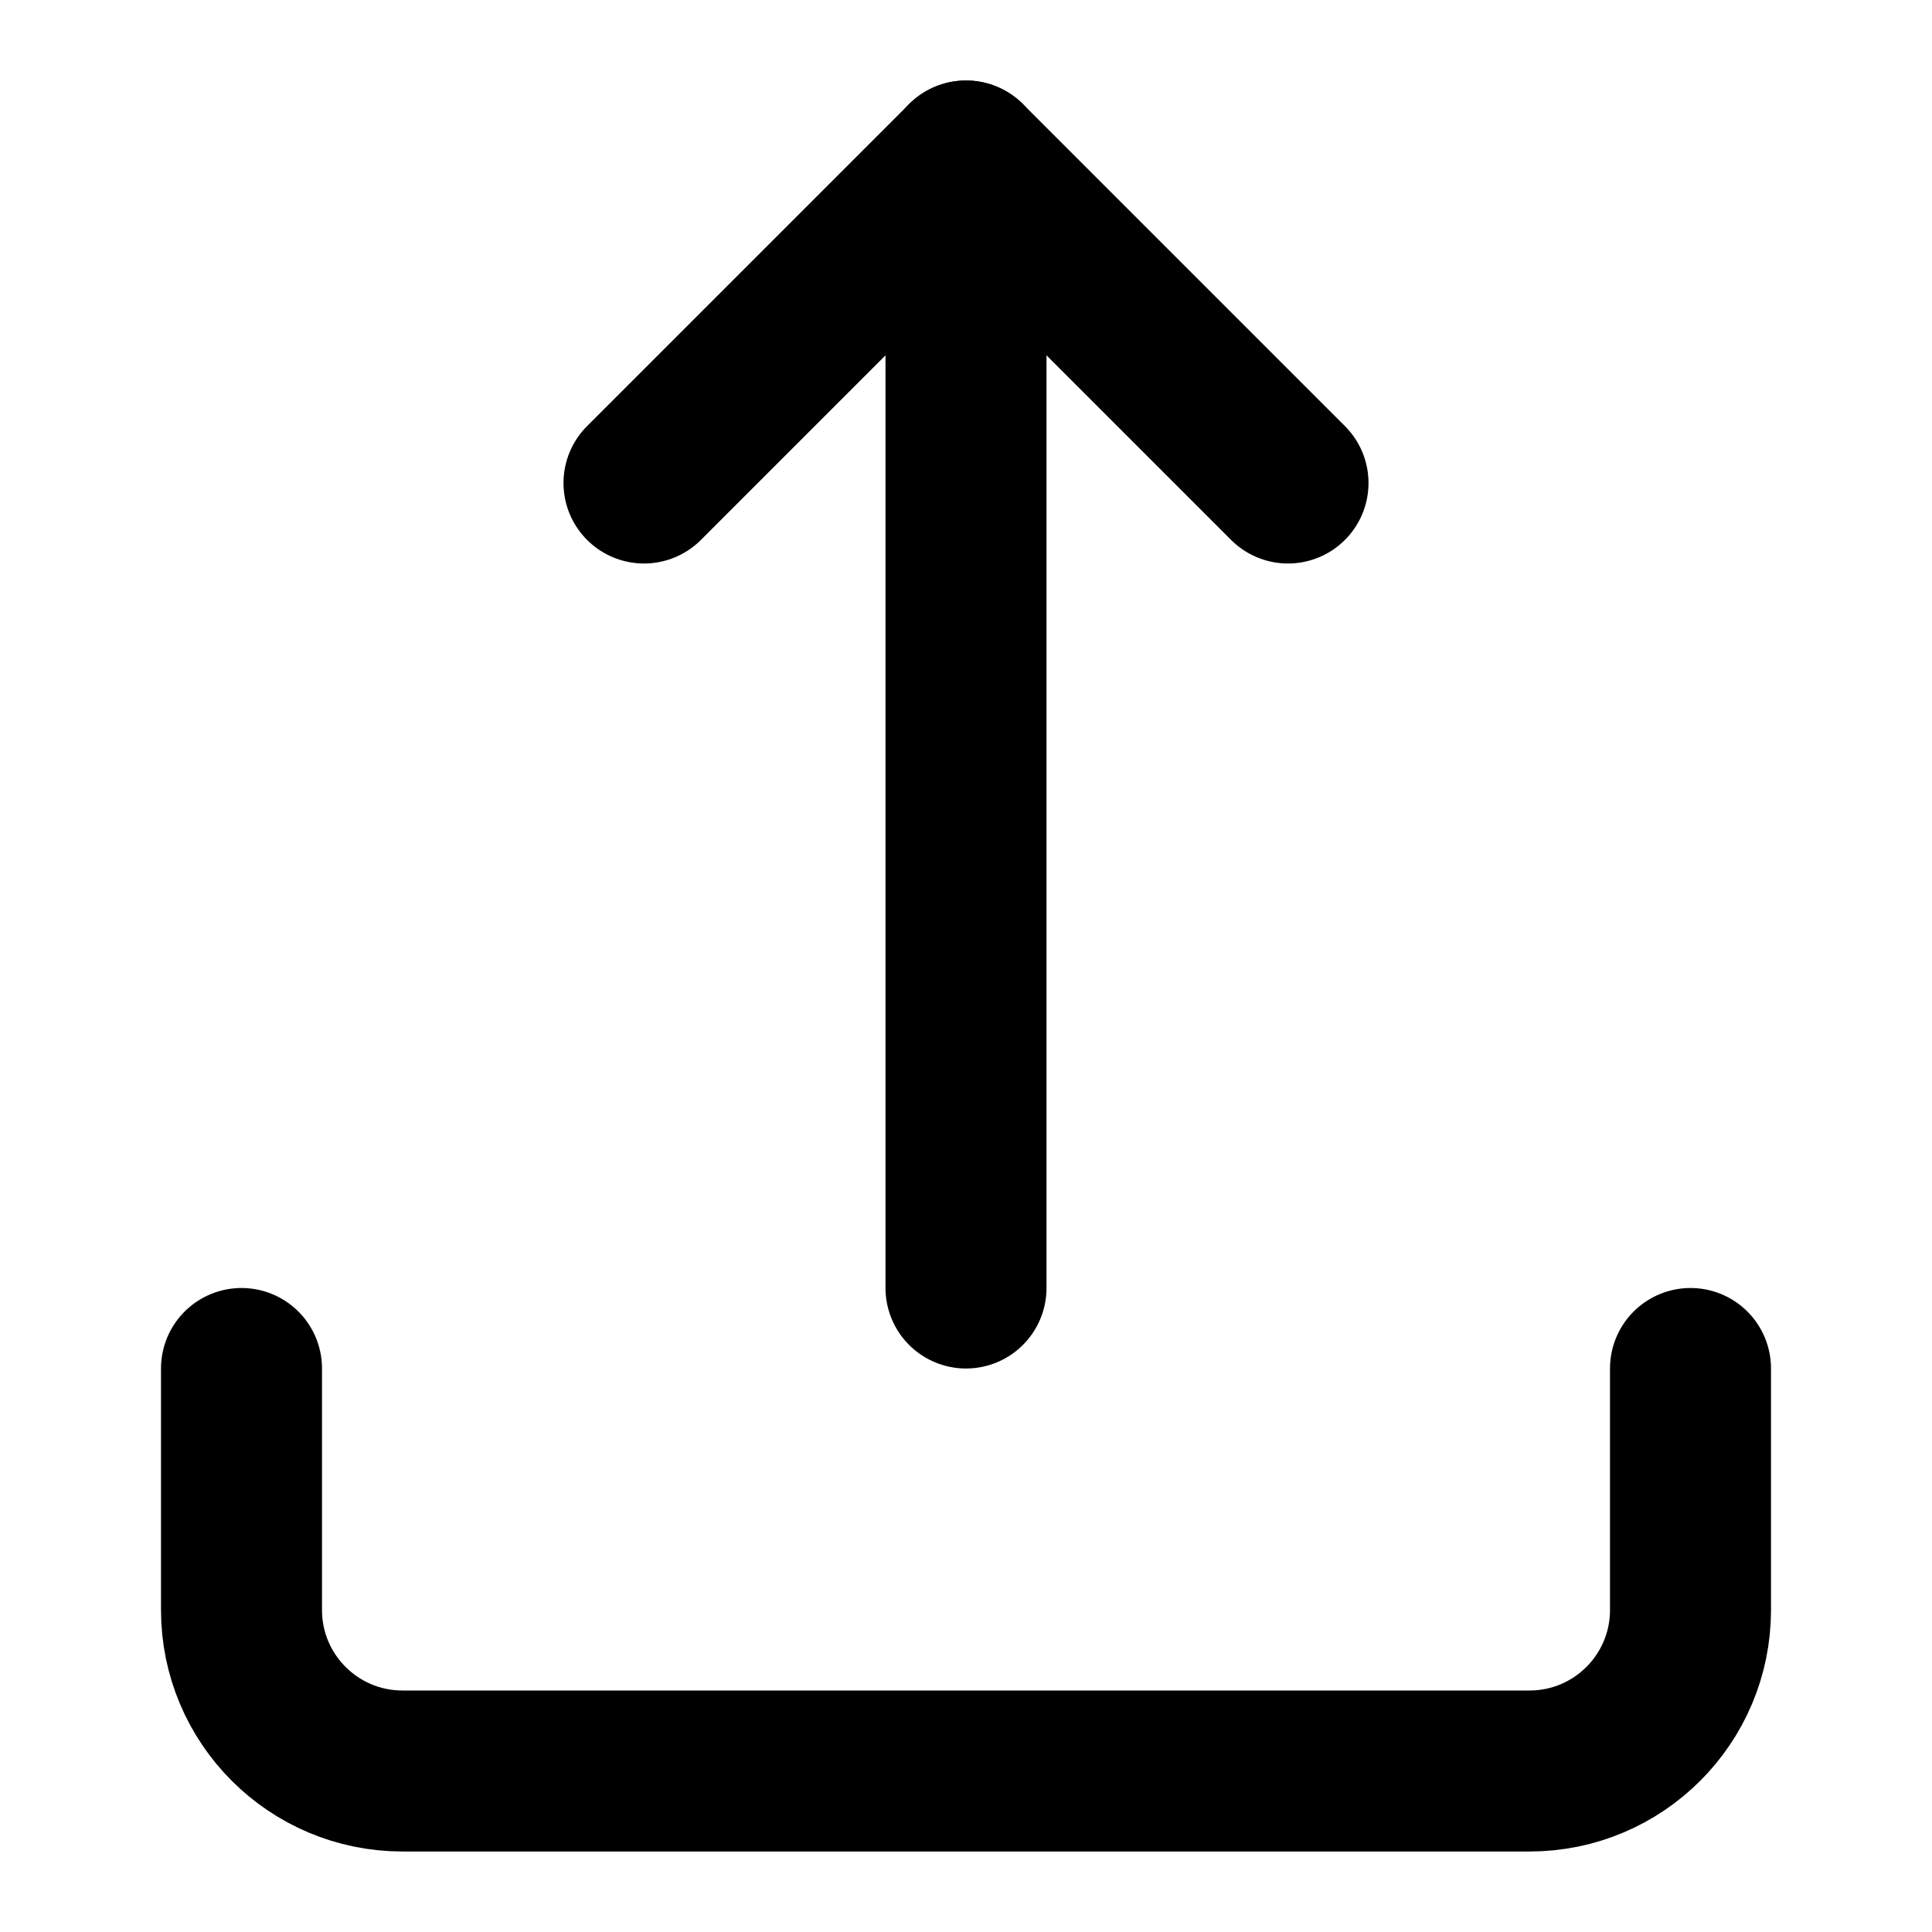
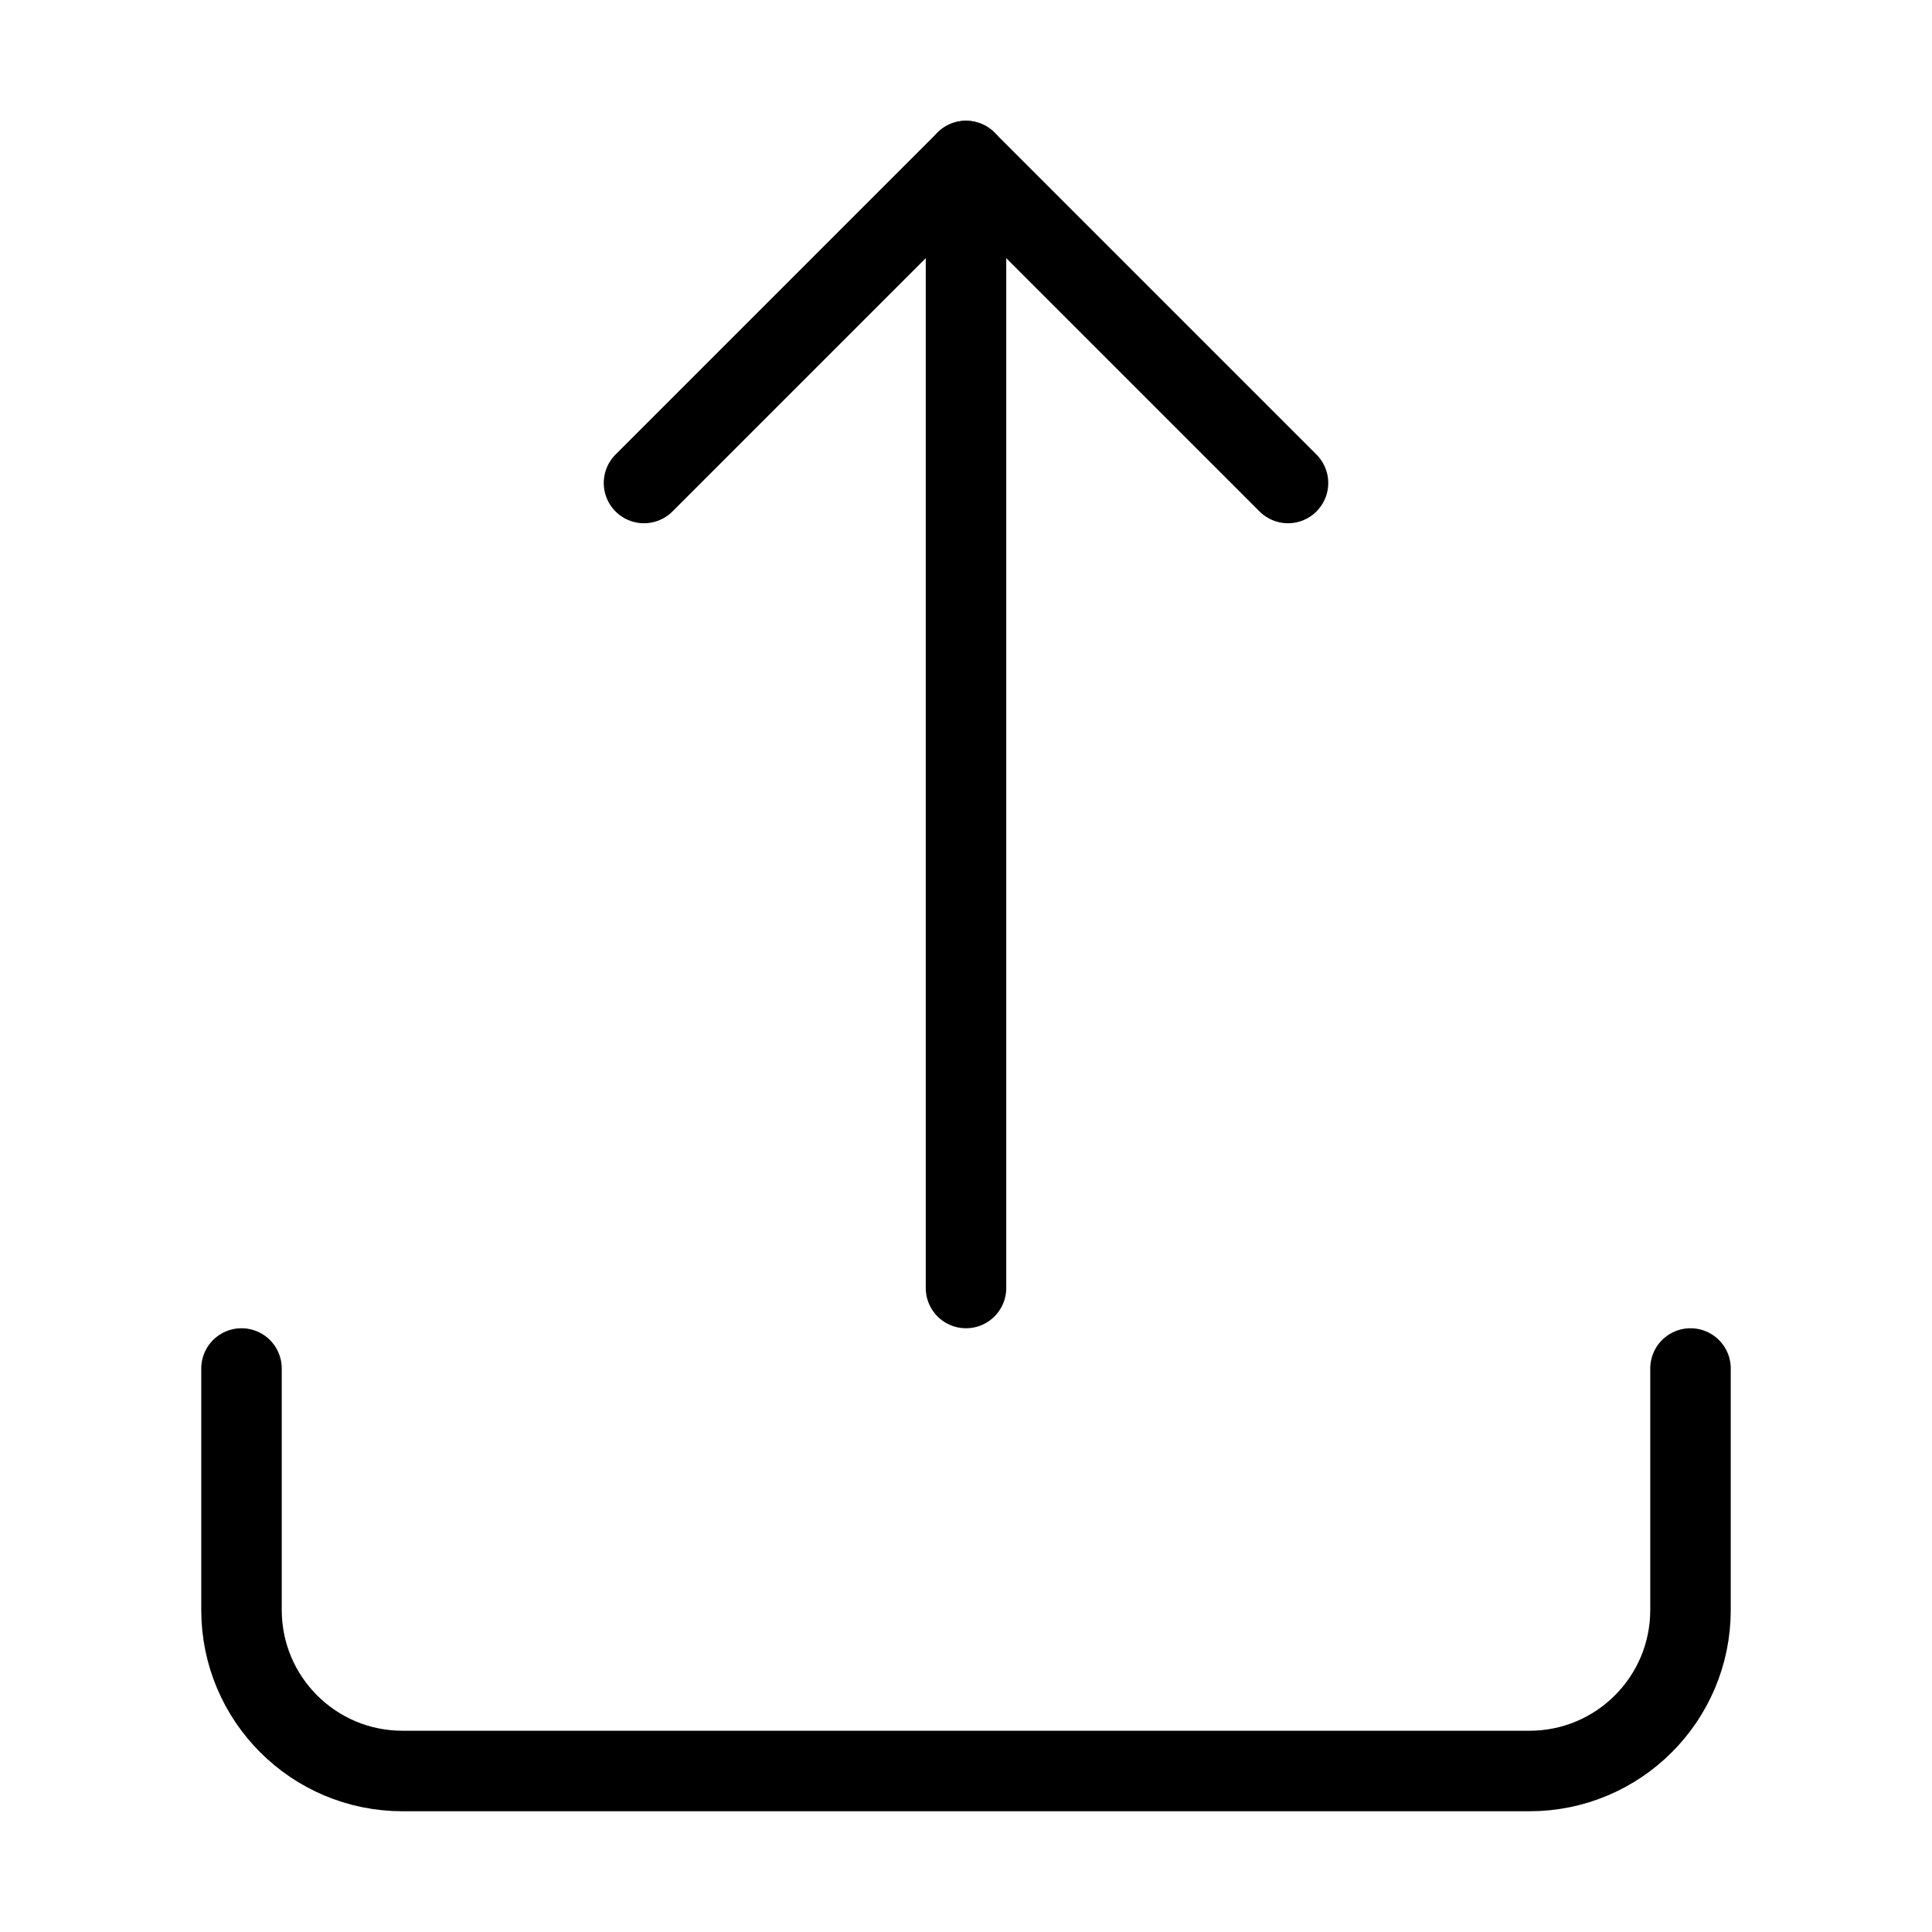
- <svg xmlns="http://www.w3.org/2000/svg" width="24" height="24" viewBox="0 0 24 24" fill="none" stroke="#000" stroke-width="2" stroke-linecap="round" stroke-linejoin="round">
+ <svg xmlns="http://www.w3.org/2000/svg" width="24" height="24" viewBox="0 0 24 24" fill="none" stroke="#000" stroke-width="1" stroke-linecap="round" stroke-linejoin="round">
  <path d="M3 17v3a2 2 0 0 0 2 2h14a2 2 0 0 0 2-2v-3" />
  <polyline points="16 6 12 2 8 6" />
  <line x1="12" y1="2" x2="12" y2="16" />
</svg>
